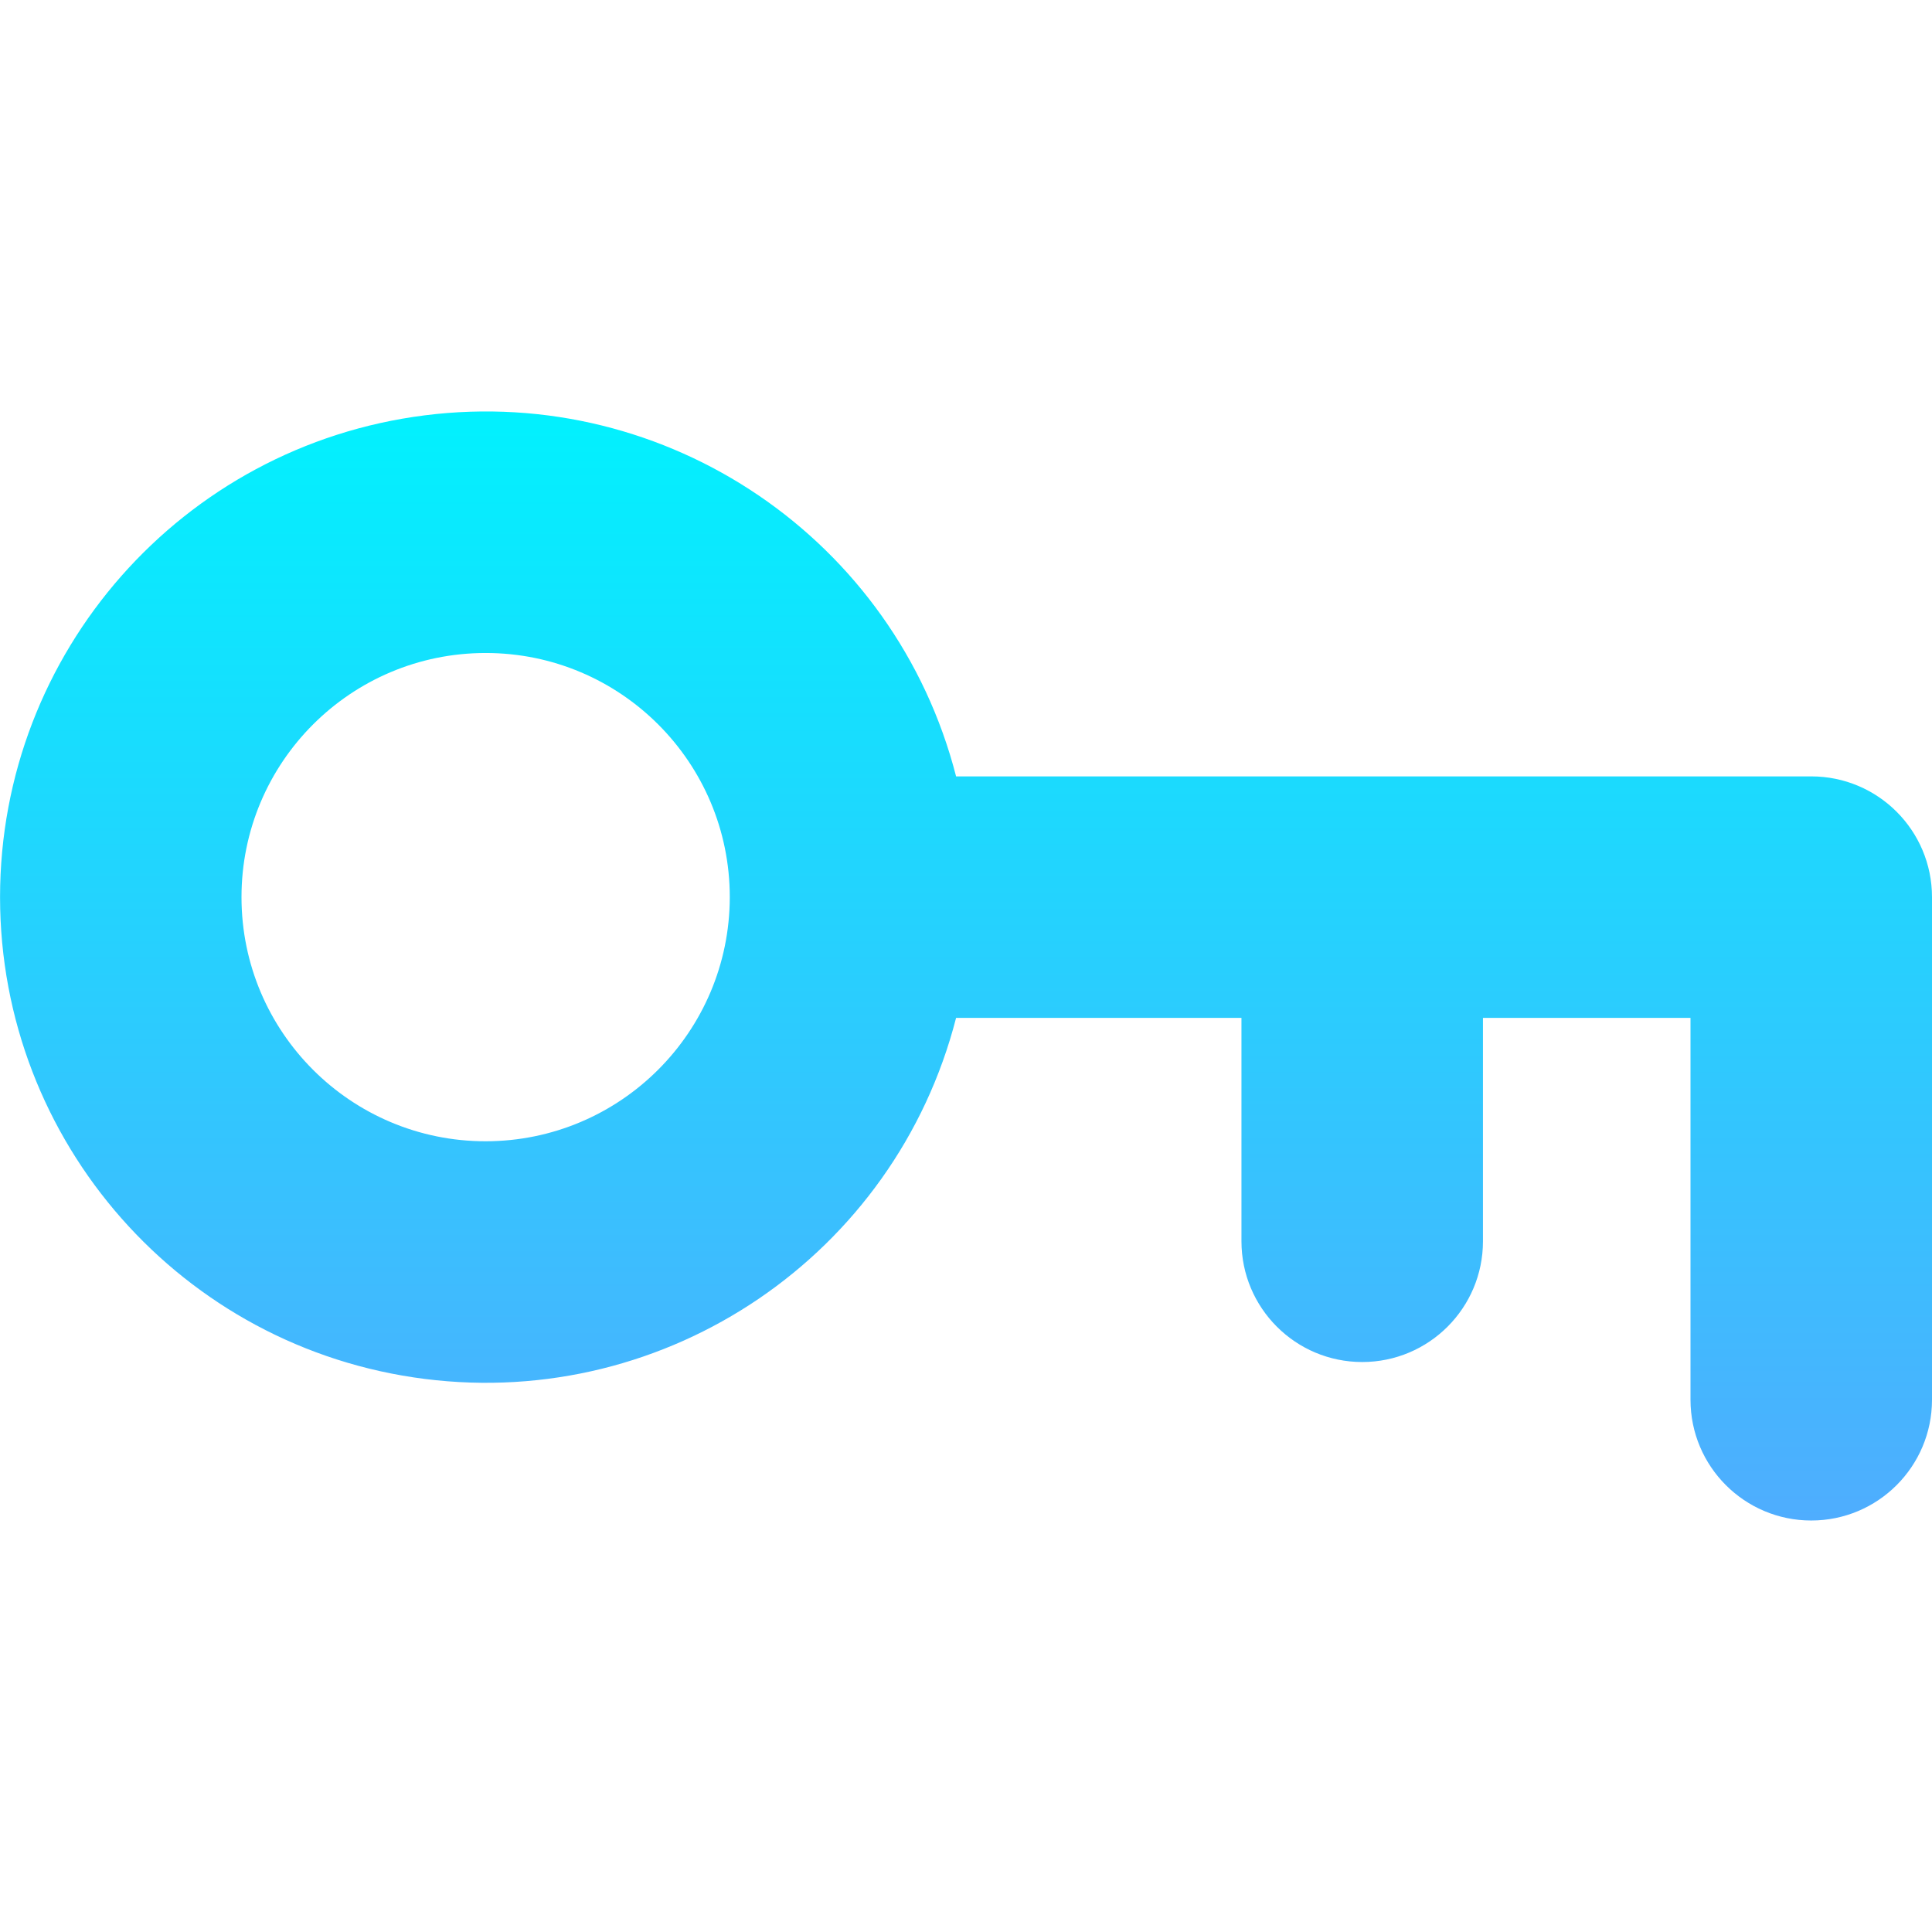
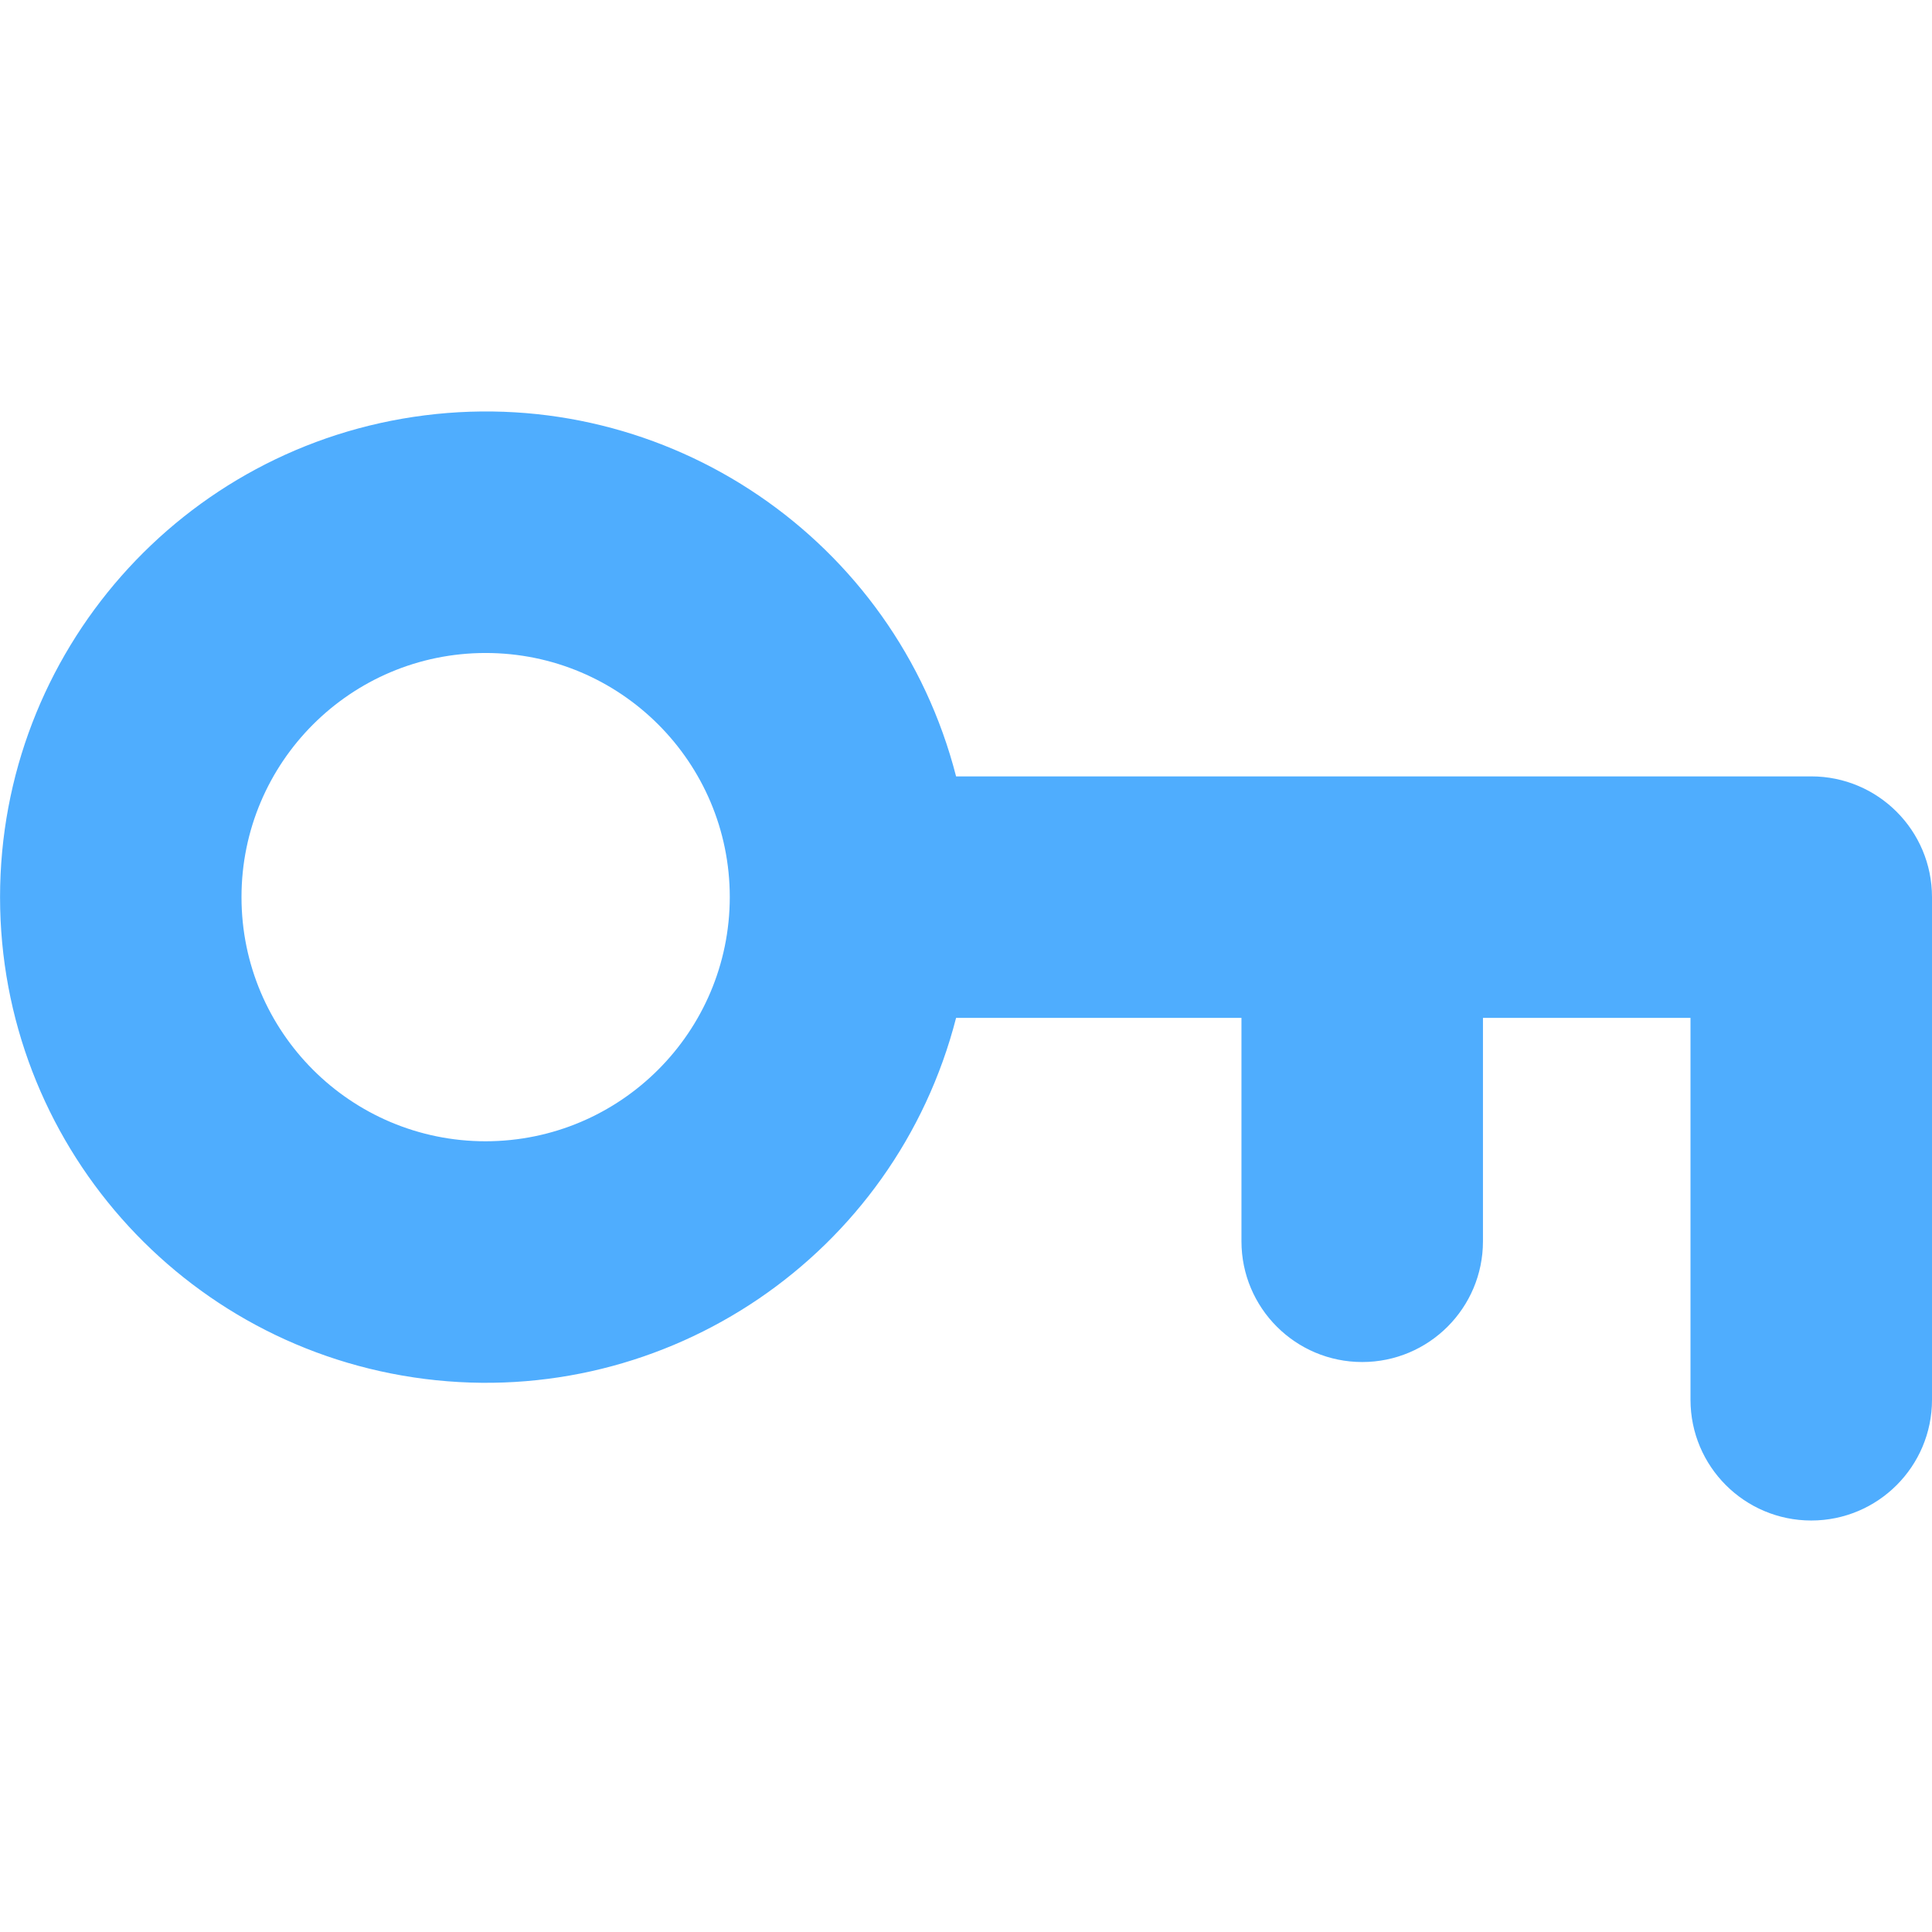
<svg xmlns="http://www.w3.org/2000/svg" id="Layer_1" height="512" viewBox="0 0 512 512" width="512" data-name="Layer 1">
  <linearGradient id="linear-gradient" gradientUnits="userSpaceOnUse" x1="256" x2="256" y1="109.05" y2="402.95">
-     <stop offset="0" stop-color="#01f1fe" />
    <stop offset="1" stop-color="#4fadfe" />
  </linearGradient>
  <path d="m480 205.75h-226.628a128.7 128.7 0 1 0 0 64h75.628v59.2a32 32 0 1 0 64 0v-59.2h55v101.2a32 32 0 1 0 64 0v-133.2a32 32 0 0 0 -32-32zm-351.3 96.7a64.7 64.7 0 1 1 64.7-64.71v.02a64.773 64.773 0 0 1 -64.7 64.69z" fill="url(#linear-gradient)" />
</svg>
